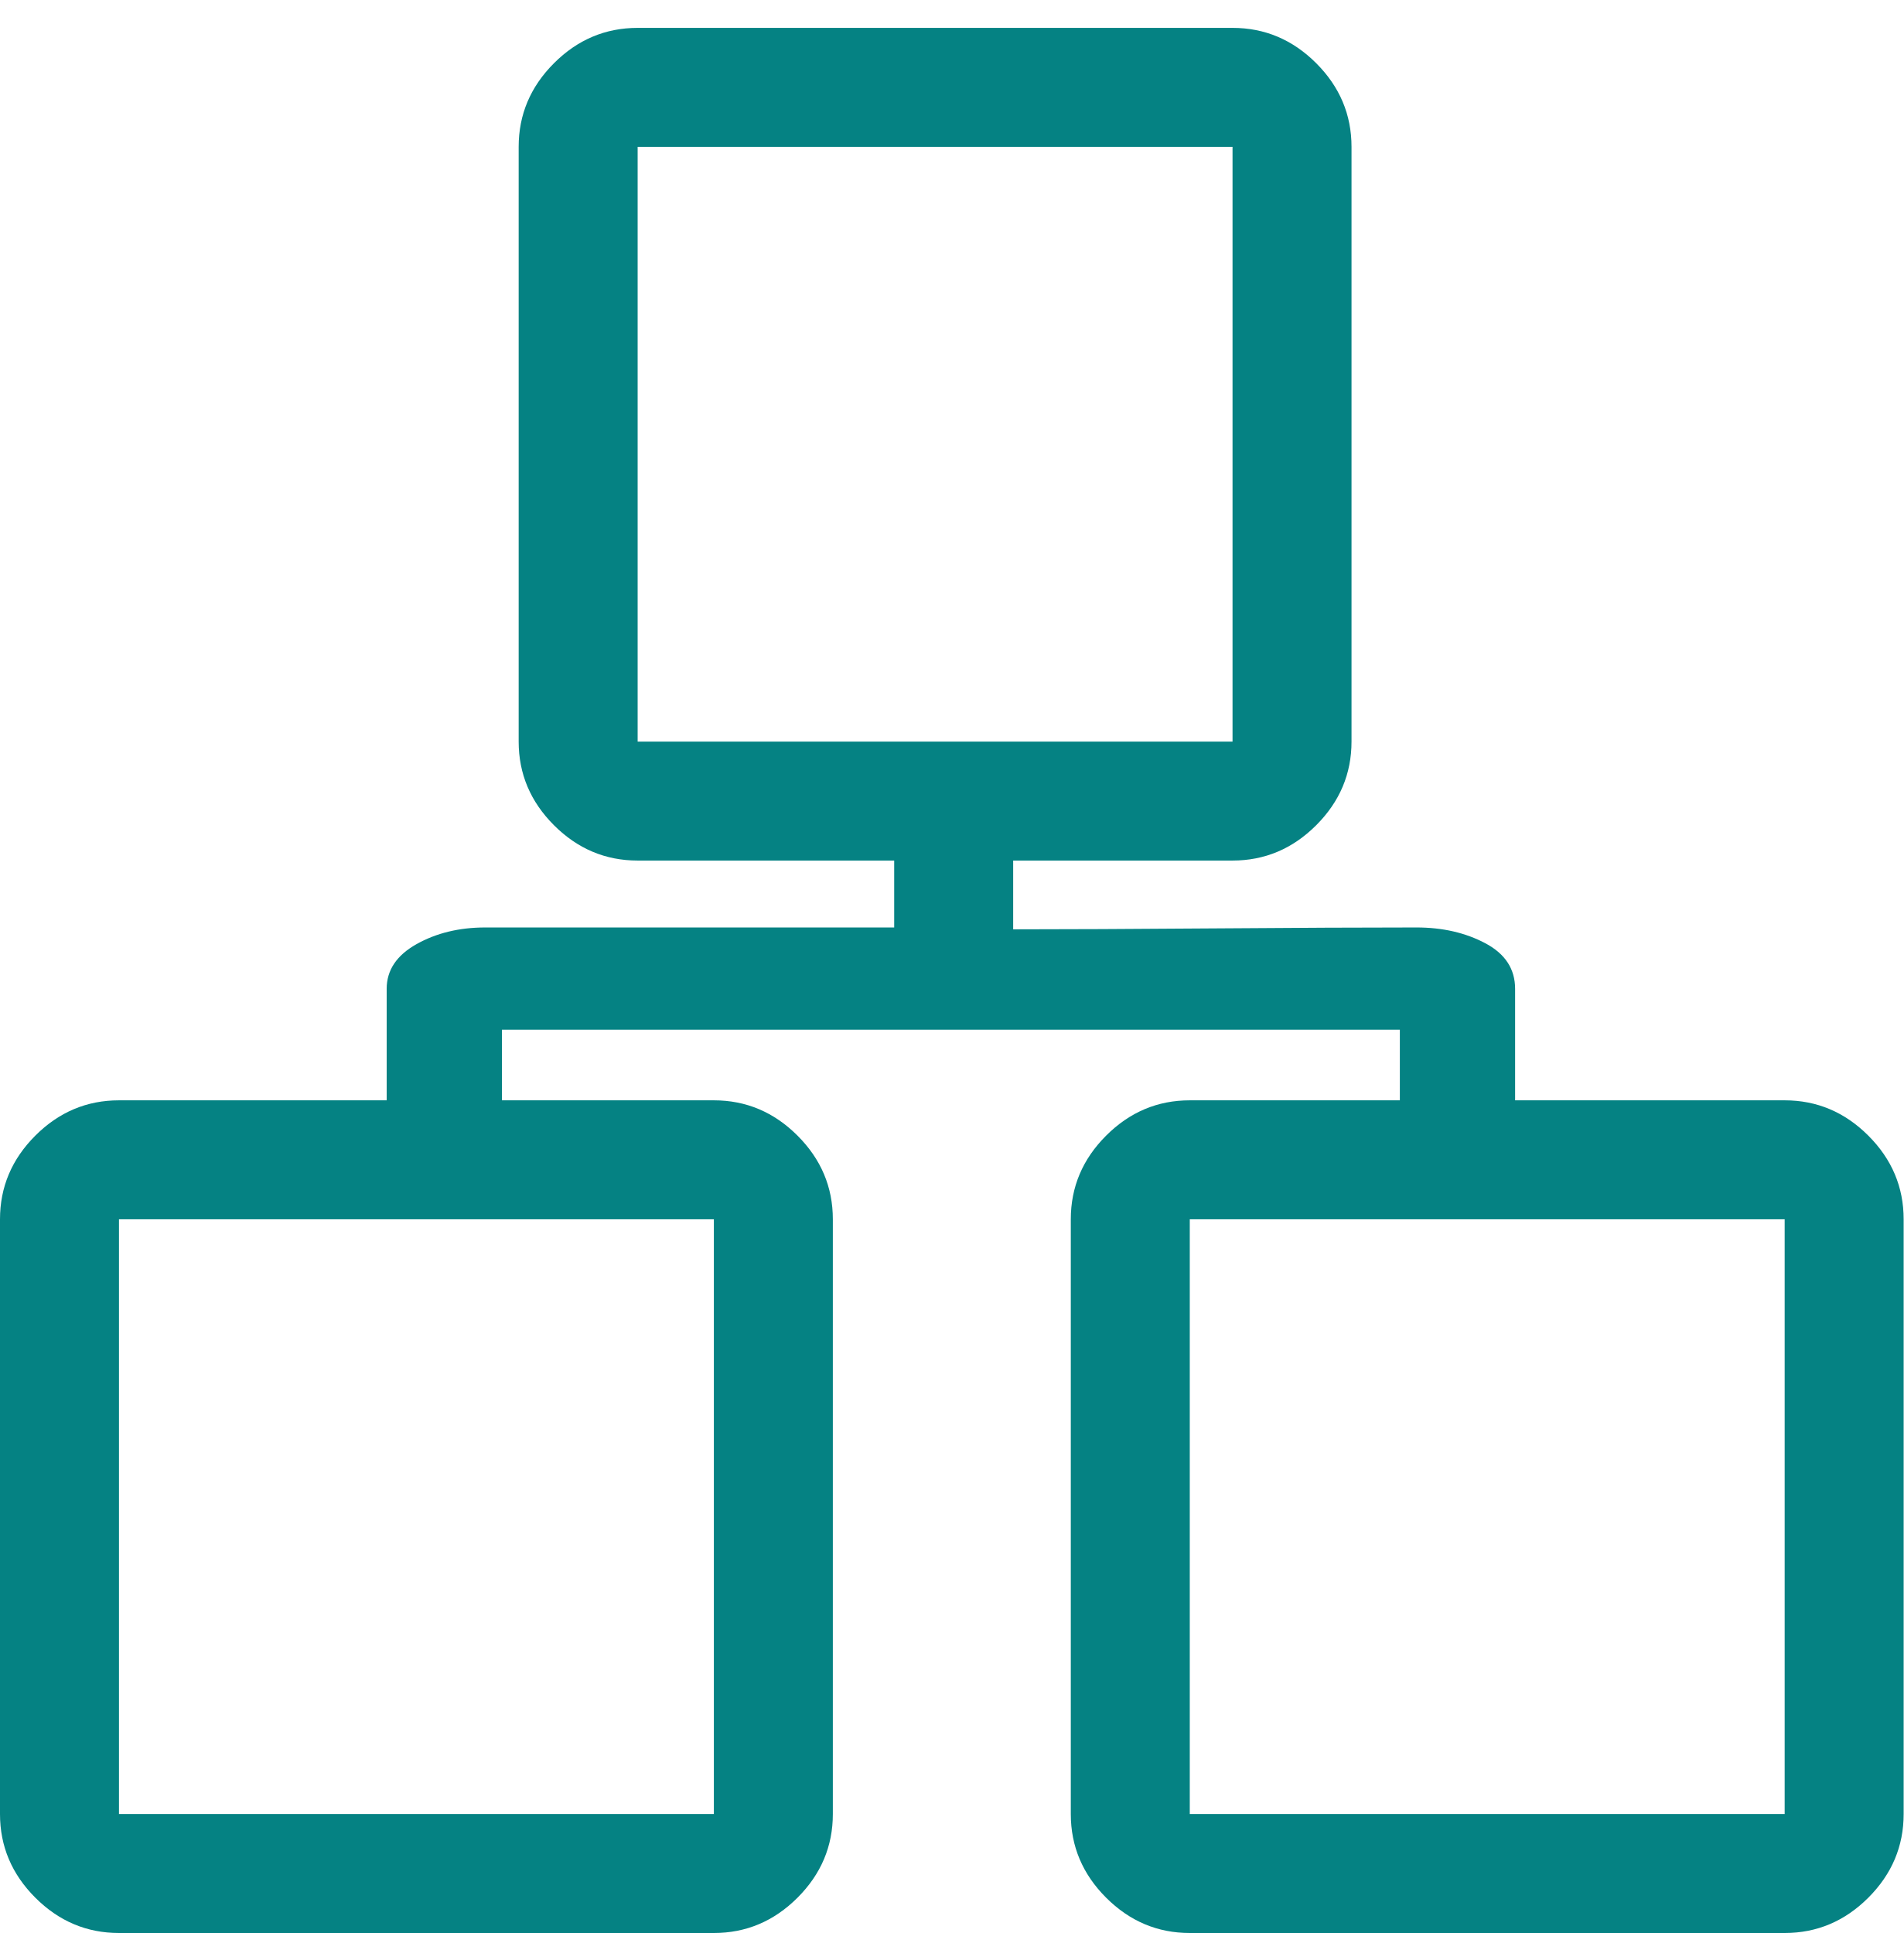
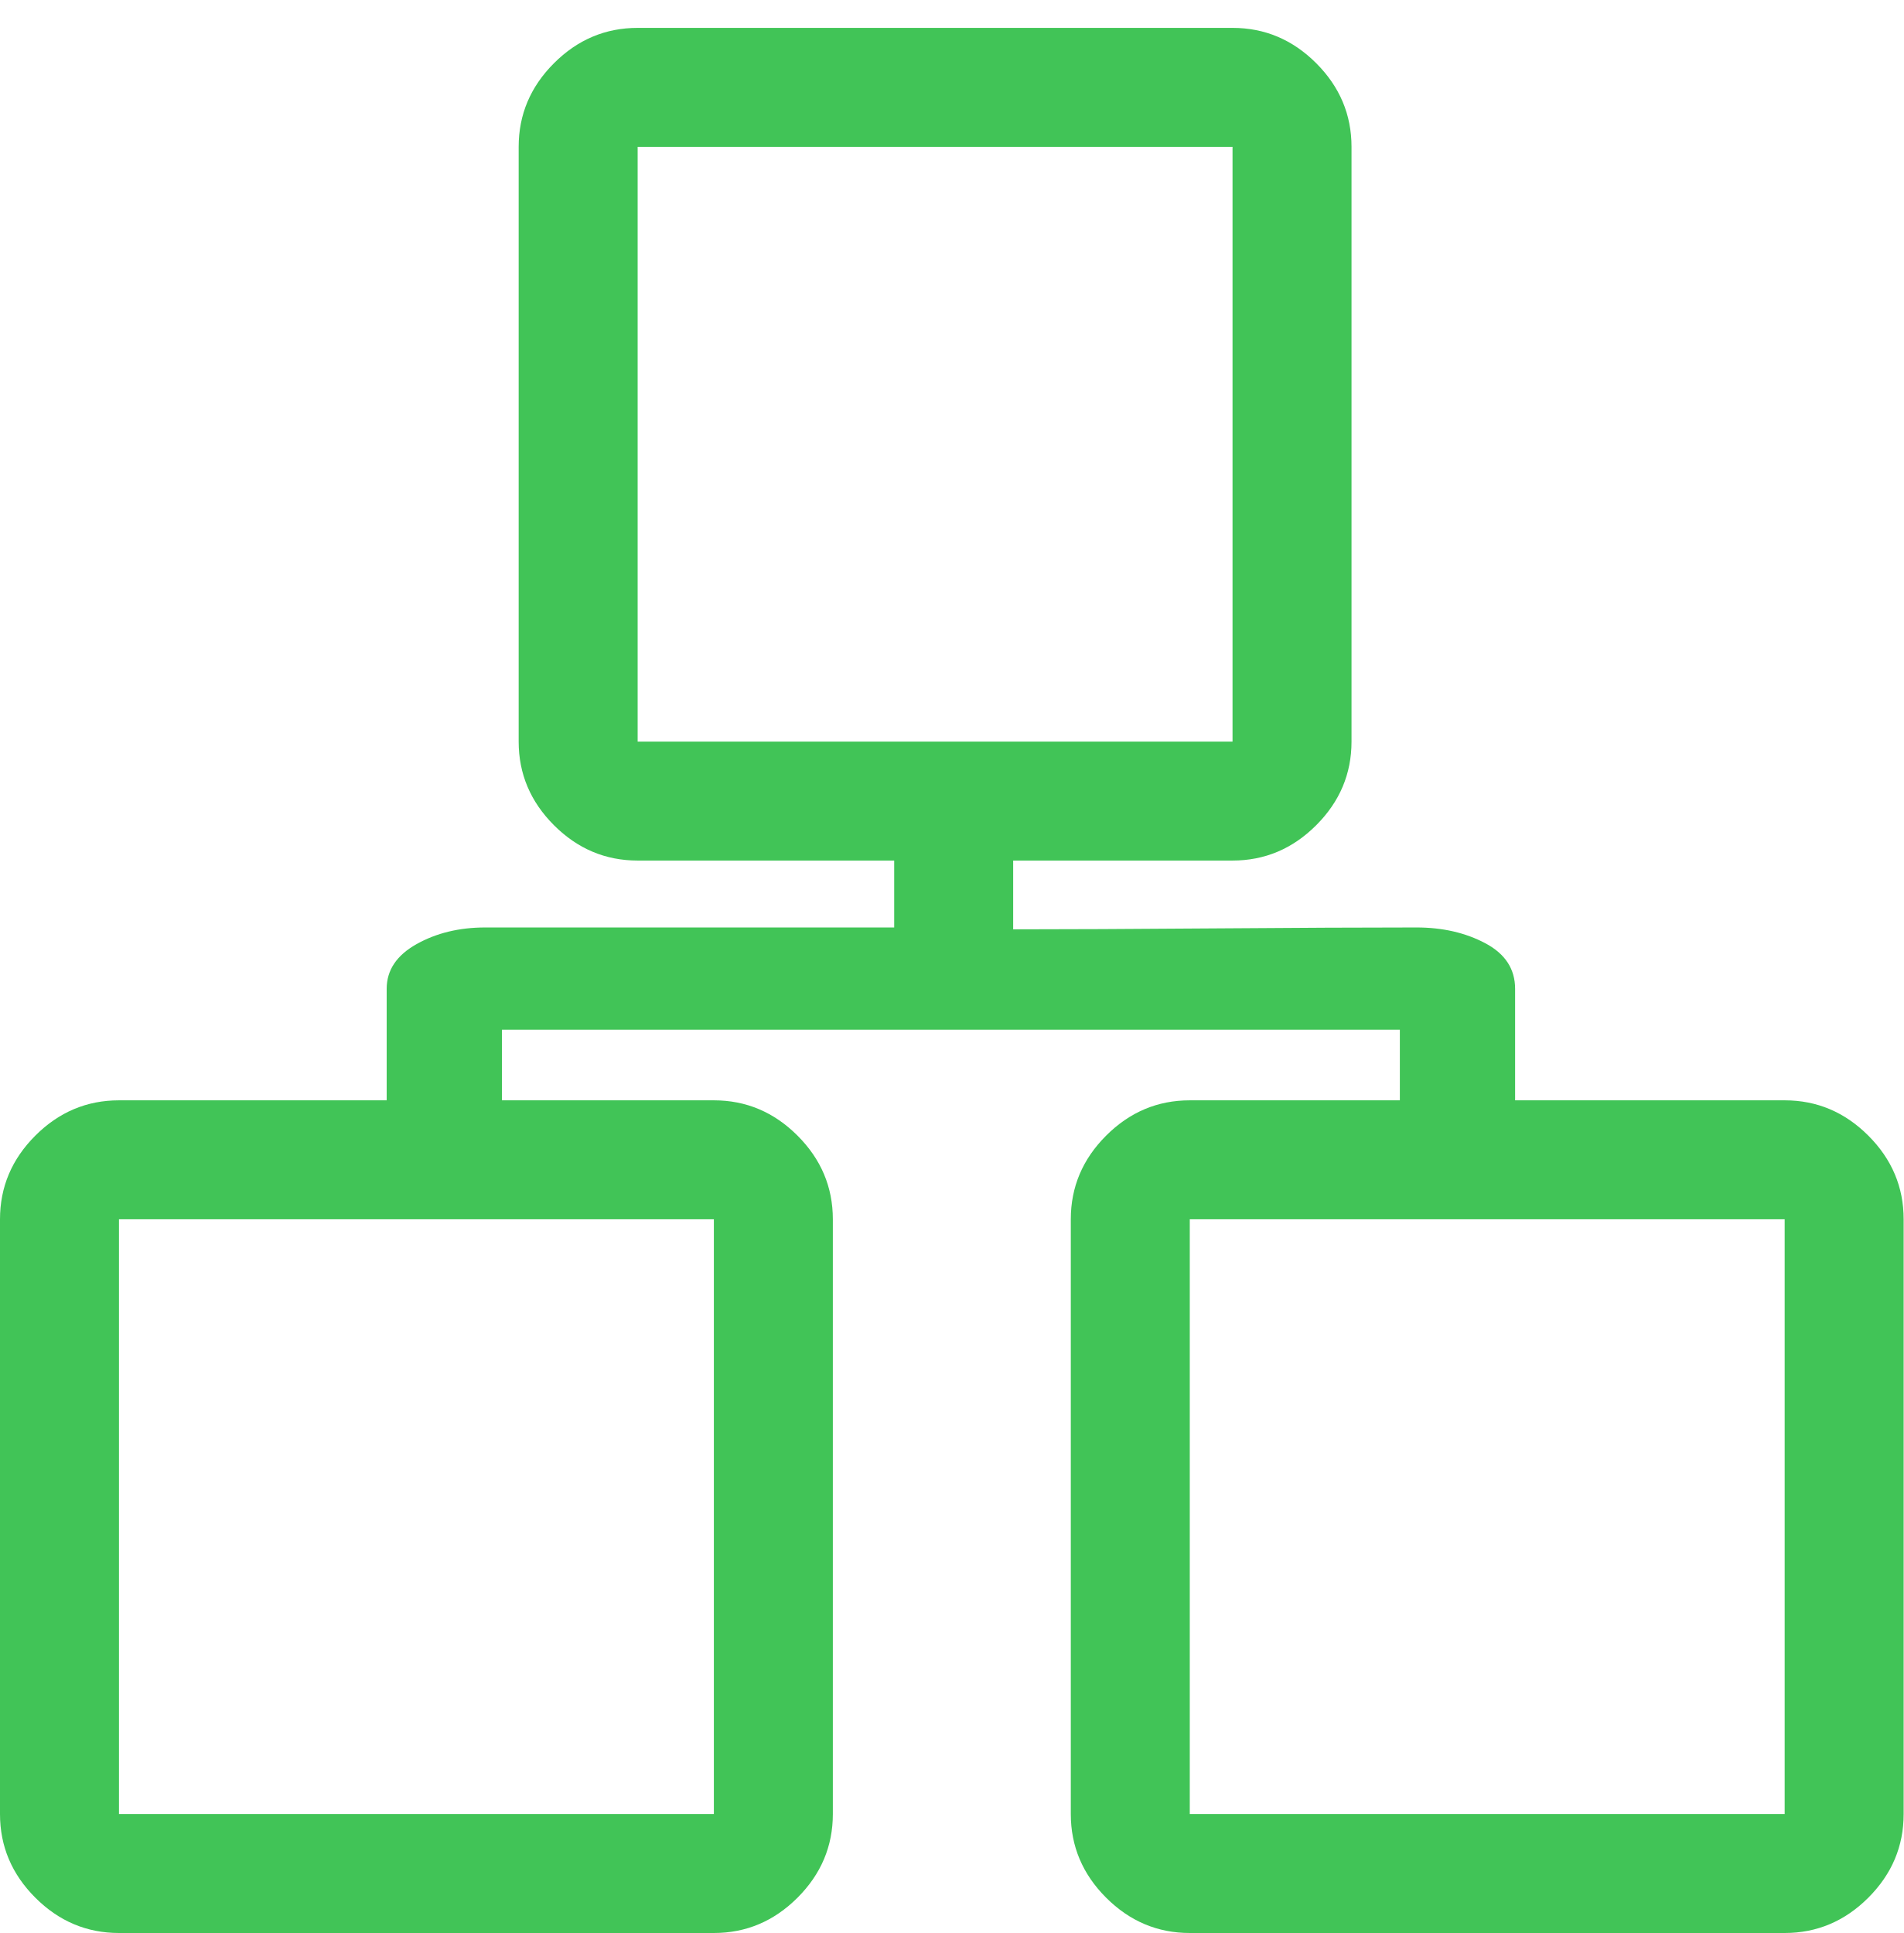
<svg xmlns="http://www.w3.org/2000/svg" width="1024" height="1040" style="-ms-transform:rotate(360deg);-webkit-transform:rotate(360deg)" transform="rotate(360)">
-   <path d="M815 592h145q26 0 45 19t19 45v320q0 26-19 45t-45 19H640q-26 0-45-19t-19-45V656q0-26 19-45t45-19h113v-38H270v38h114q26 0 45 19t19 45v320q0 26-19 45t-45 19H64q-26 0-45-19T0 976V656q0-26 19-45t45-19h144v-60q0-15 16-24t37-9h220v-36H343q-26 0-45-19t-19-45V79q0-26 19-45t45-19h320q26 0 45 19t19 45v320q0 26-19 45t-45 19H545v37q41 0 108-.5t109-.5q21 0 37 8.5t16 24.5v60zm145 64H640v320h320V656zM663 79H343v320h320V79zM384 656H64v320h320V656z" fill="#058283" />
+   <path d="M815 592h145q26 0 45 19t19 45v320q0 26-19 45t-45 19H640q-26 0-45-19t-19-45V656q0-26 19-45t45-19h113v-38H270v38h114q26 0 45 19t19 45v320q0 26-19 45t-45 19H64q-26 0-45-19T0 976V656q0-26 19-45t45-19h144v-60q0-15 16-24t37-9h220v-36H343q-26 0-45-19t-19-45V79q0-26 19-45t45-19h320q26 0 45 19t19 45v320q0 26-19 45t-45 19H545v37q41 0 108-.5t109-.5q21 0 37 8.5t16 24.5v60zm145 64H640v320h320V656zM663 79H343v320h320V79zM384 656H64v320h320V656z" fill="#41c457" />
  <path fill="rgba(0, 0, 0, 0)" d="M0 0h1024v1040H0z" />
</svg>
